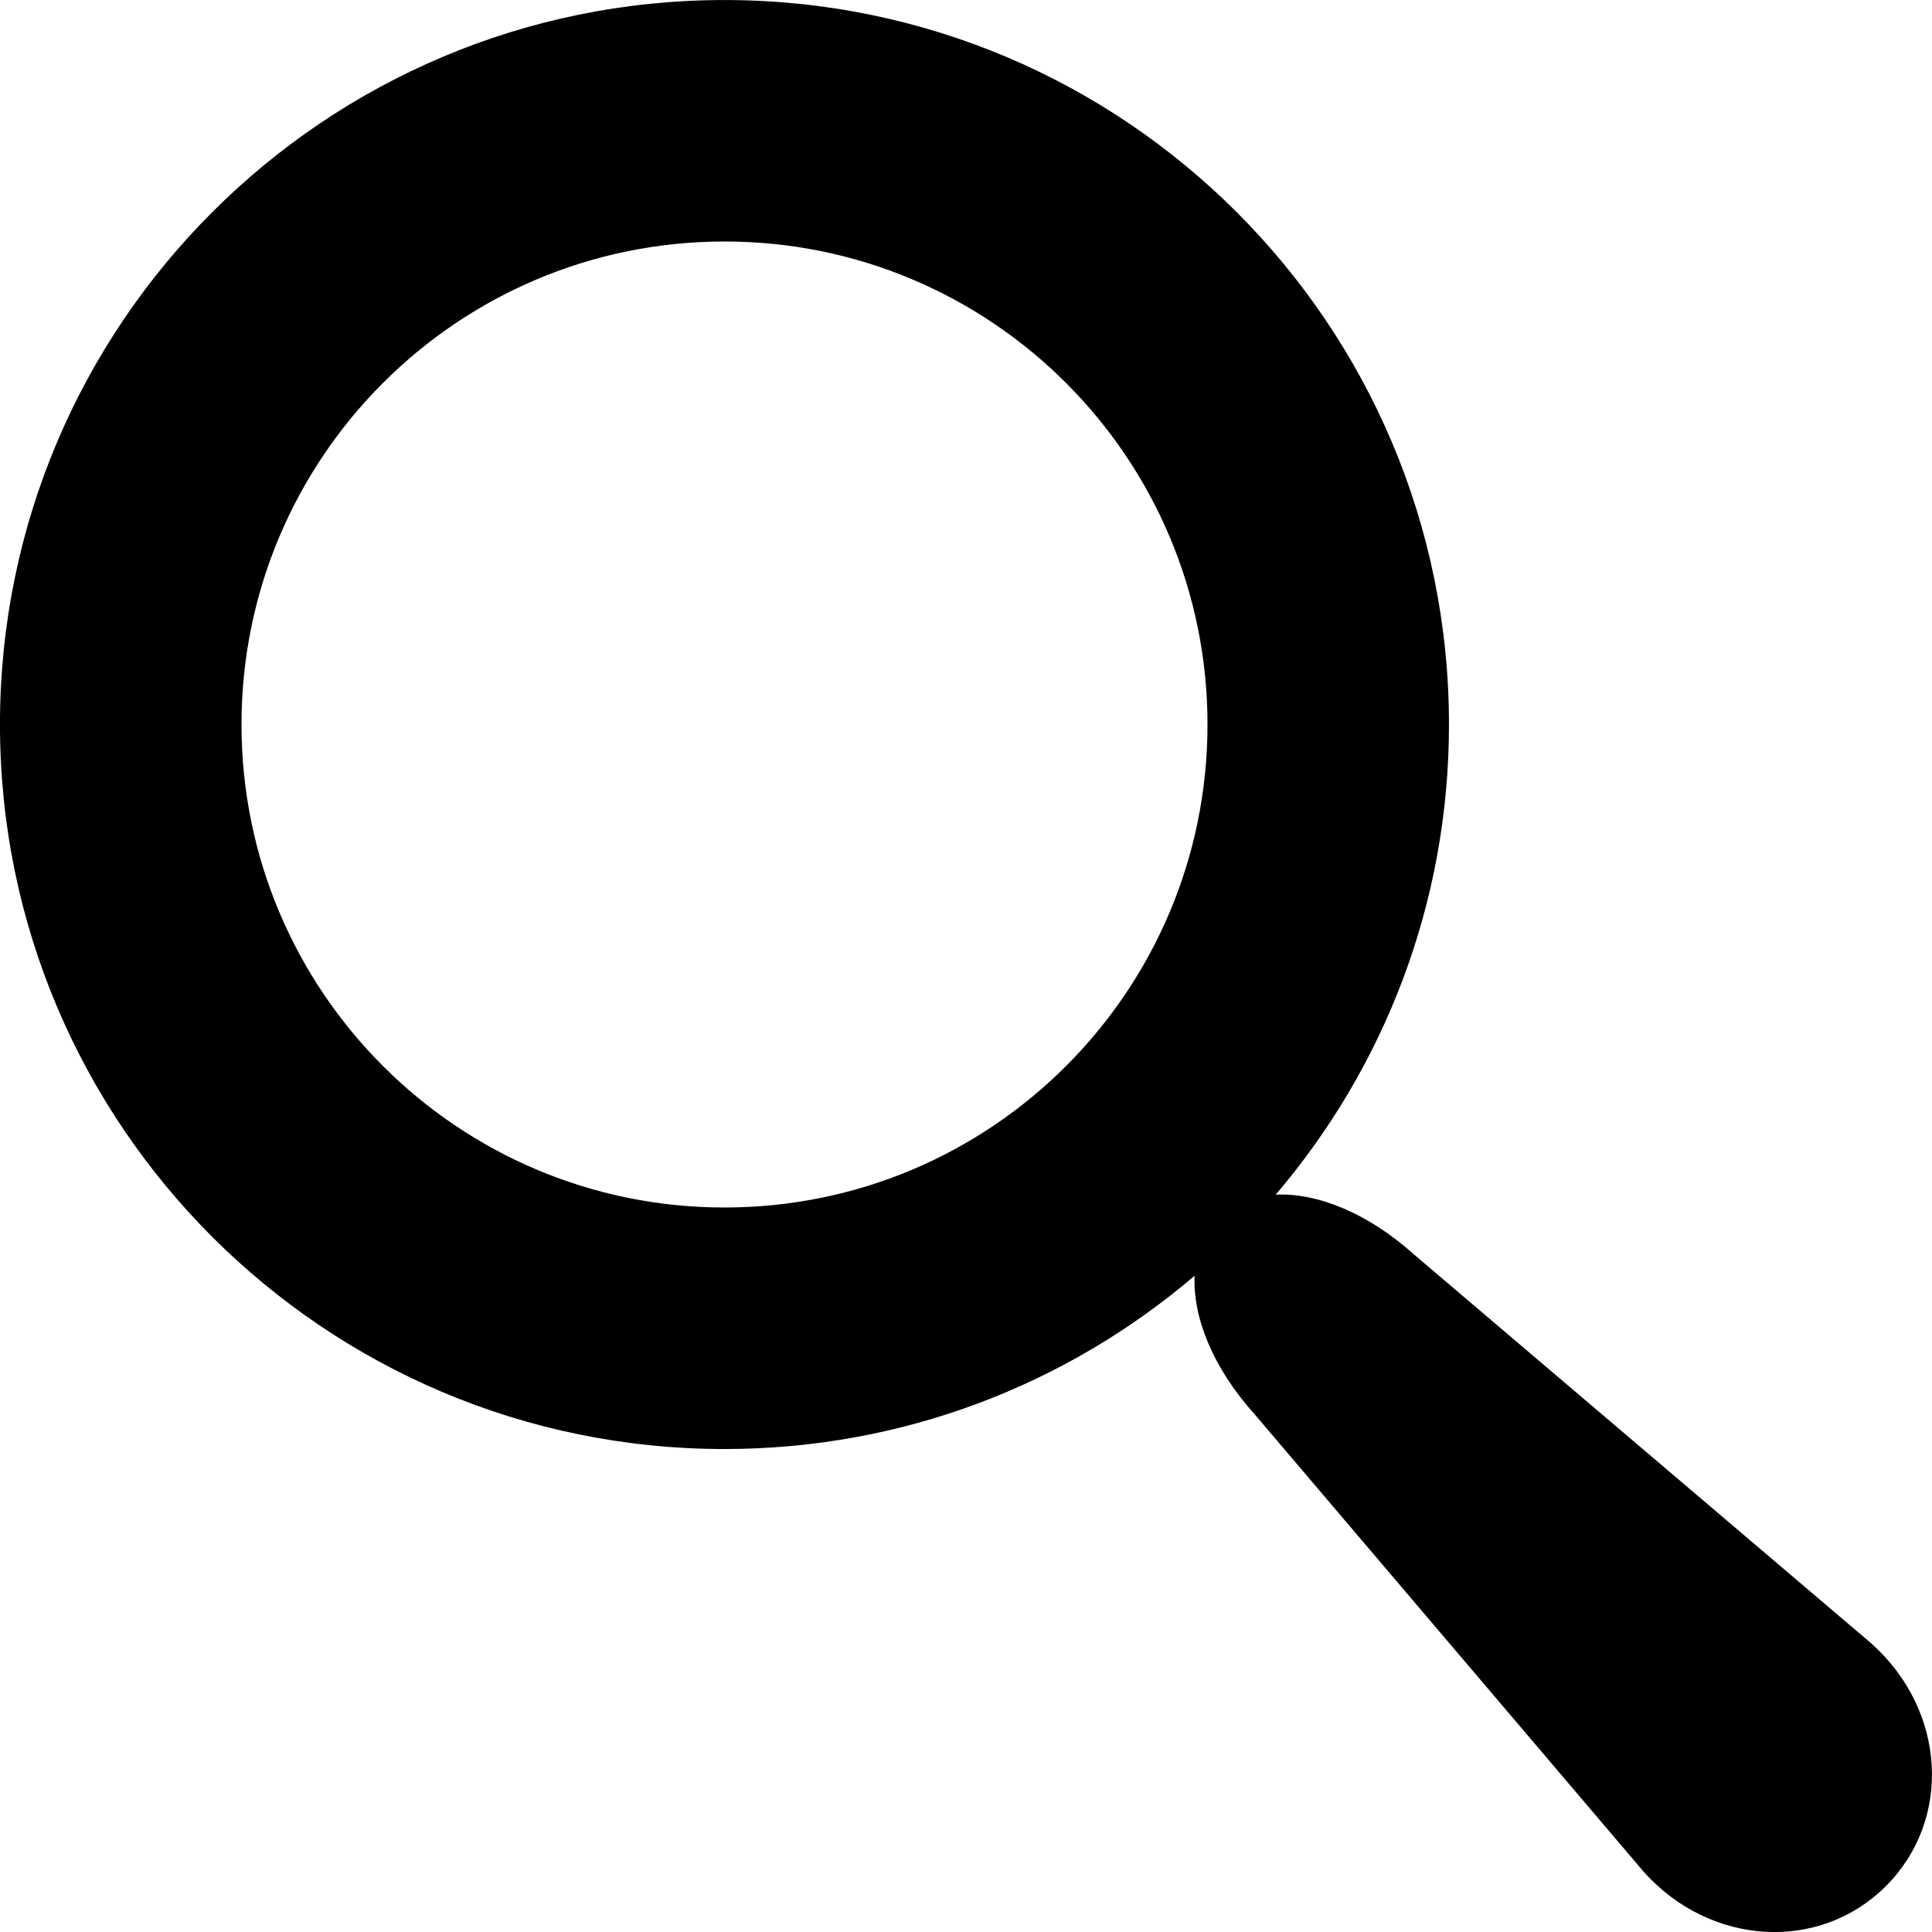
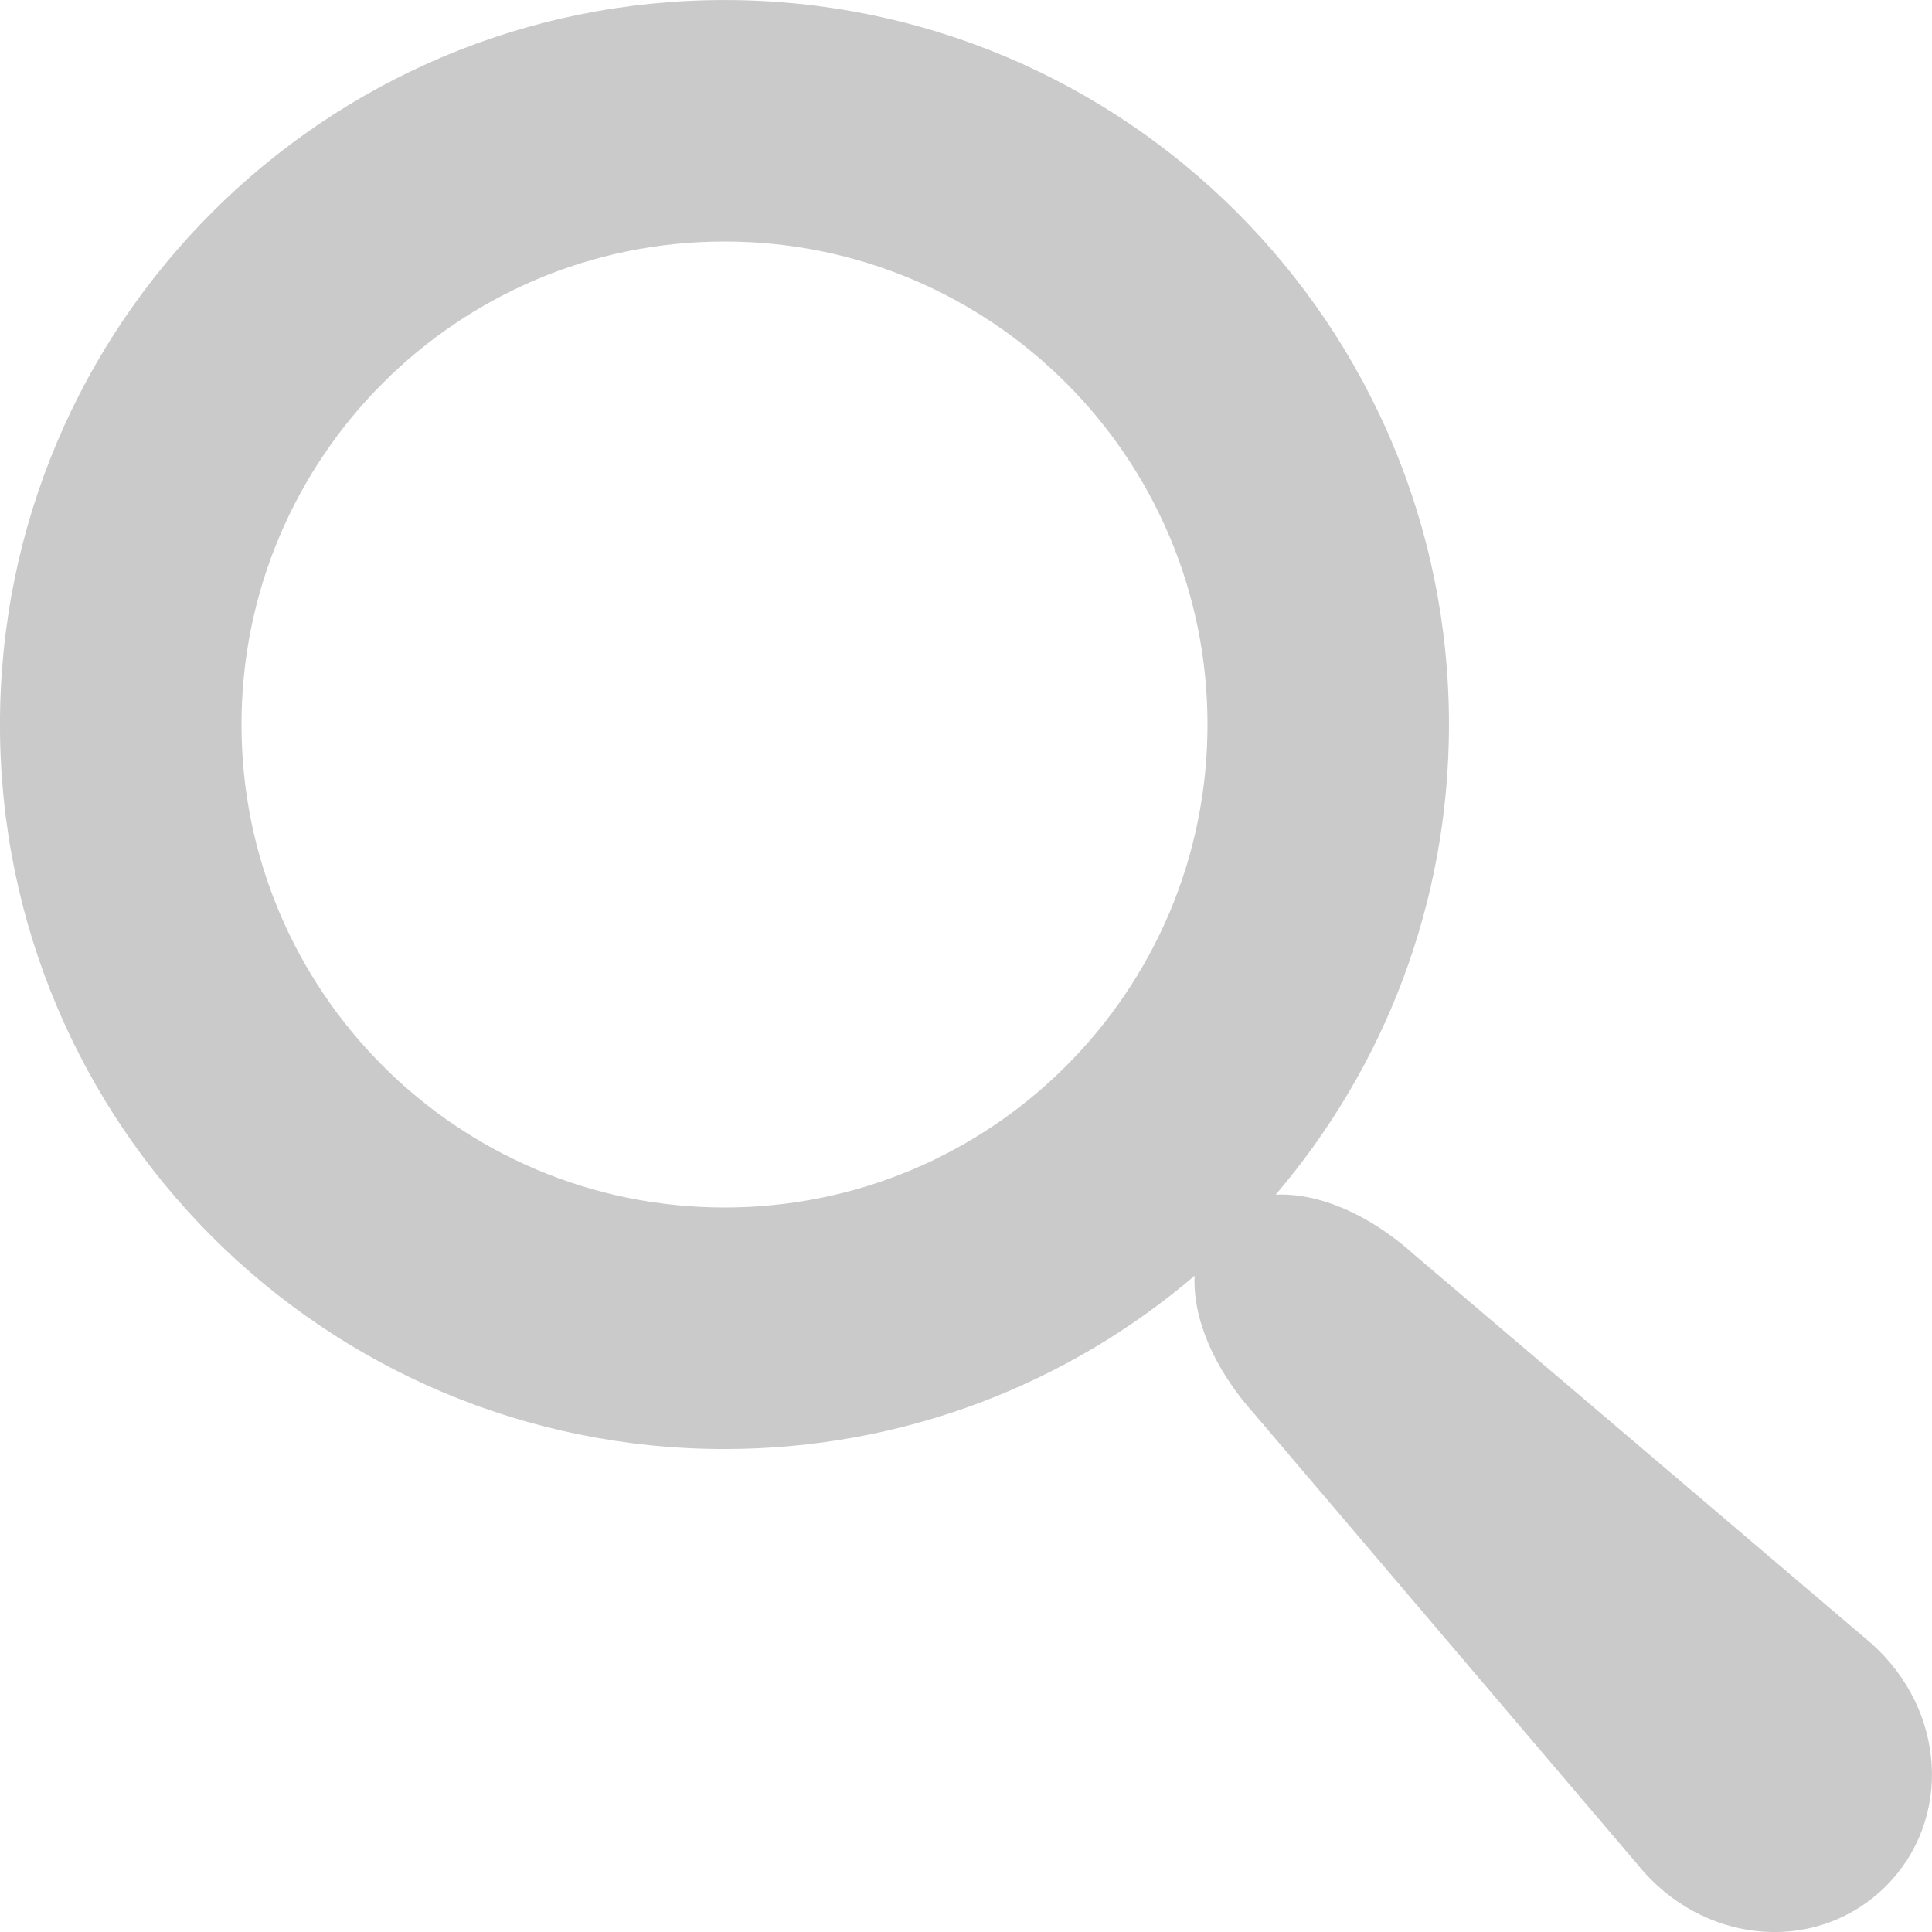
- <svg xmlns="http://www.w3.org/2000/svg" version="1.1" width="64" height="64" viewBox="0 0 64 64">
-   <path d="M62.016 54.462l-15.16-12.893c-1.567-1.41-3.243-2.058-4.597-1.995 3.578-4.192 5.74-9.63 5.74-15.573 0-13.255-10.745-24-24-24s-24 10.745-24 24 10.745 24 24 24c5.944 0 11.382-2.162 15.574-5.74-0.063 1.354 0.585 3.030 1.995 4.597l12.893 15.16c2.208 2.453 5.814 2.66 8.014 0.46s1.993-5.806-0.46-8.014zM24 40c-8.836 0-16-7.163-16-16s7.163-16 16-16 16 7.163 16 16-7.163 16-16 16z" fill="#000000" />
+ <svg xmlns="http://www.w3.org/2000/svg" version="1.1" width="20" height="20" viewBox="0 0 64 64">
+   <path d="M62.016 54.462l-15.16-12.893c-1.567-1.41-3.243-2.058-4.597-1.995 3.578-4.192 5.74-9.63 5.74-15.573 0-13.255-10.745-24-24-24s-24 10.745-24 24 10.745 24 24 24c5.944 0 11.382-2.162 15.574-5.74-0.063 1.354 0.585 3.030 1.995 4.597l12.893 15.16c2.208 2.453 5.814 2.66 8.014 0.46s1.993-5.806-0.46-8.014zM24 40c-8.836 0-16-7.163-16-16s7.163-16 16-16 16 7.163 16 16-7.163 16-16 16z" fill="#cacaca" />
</svg>
